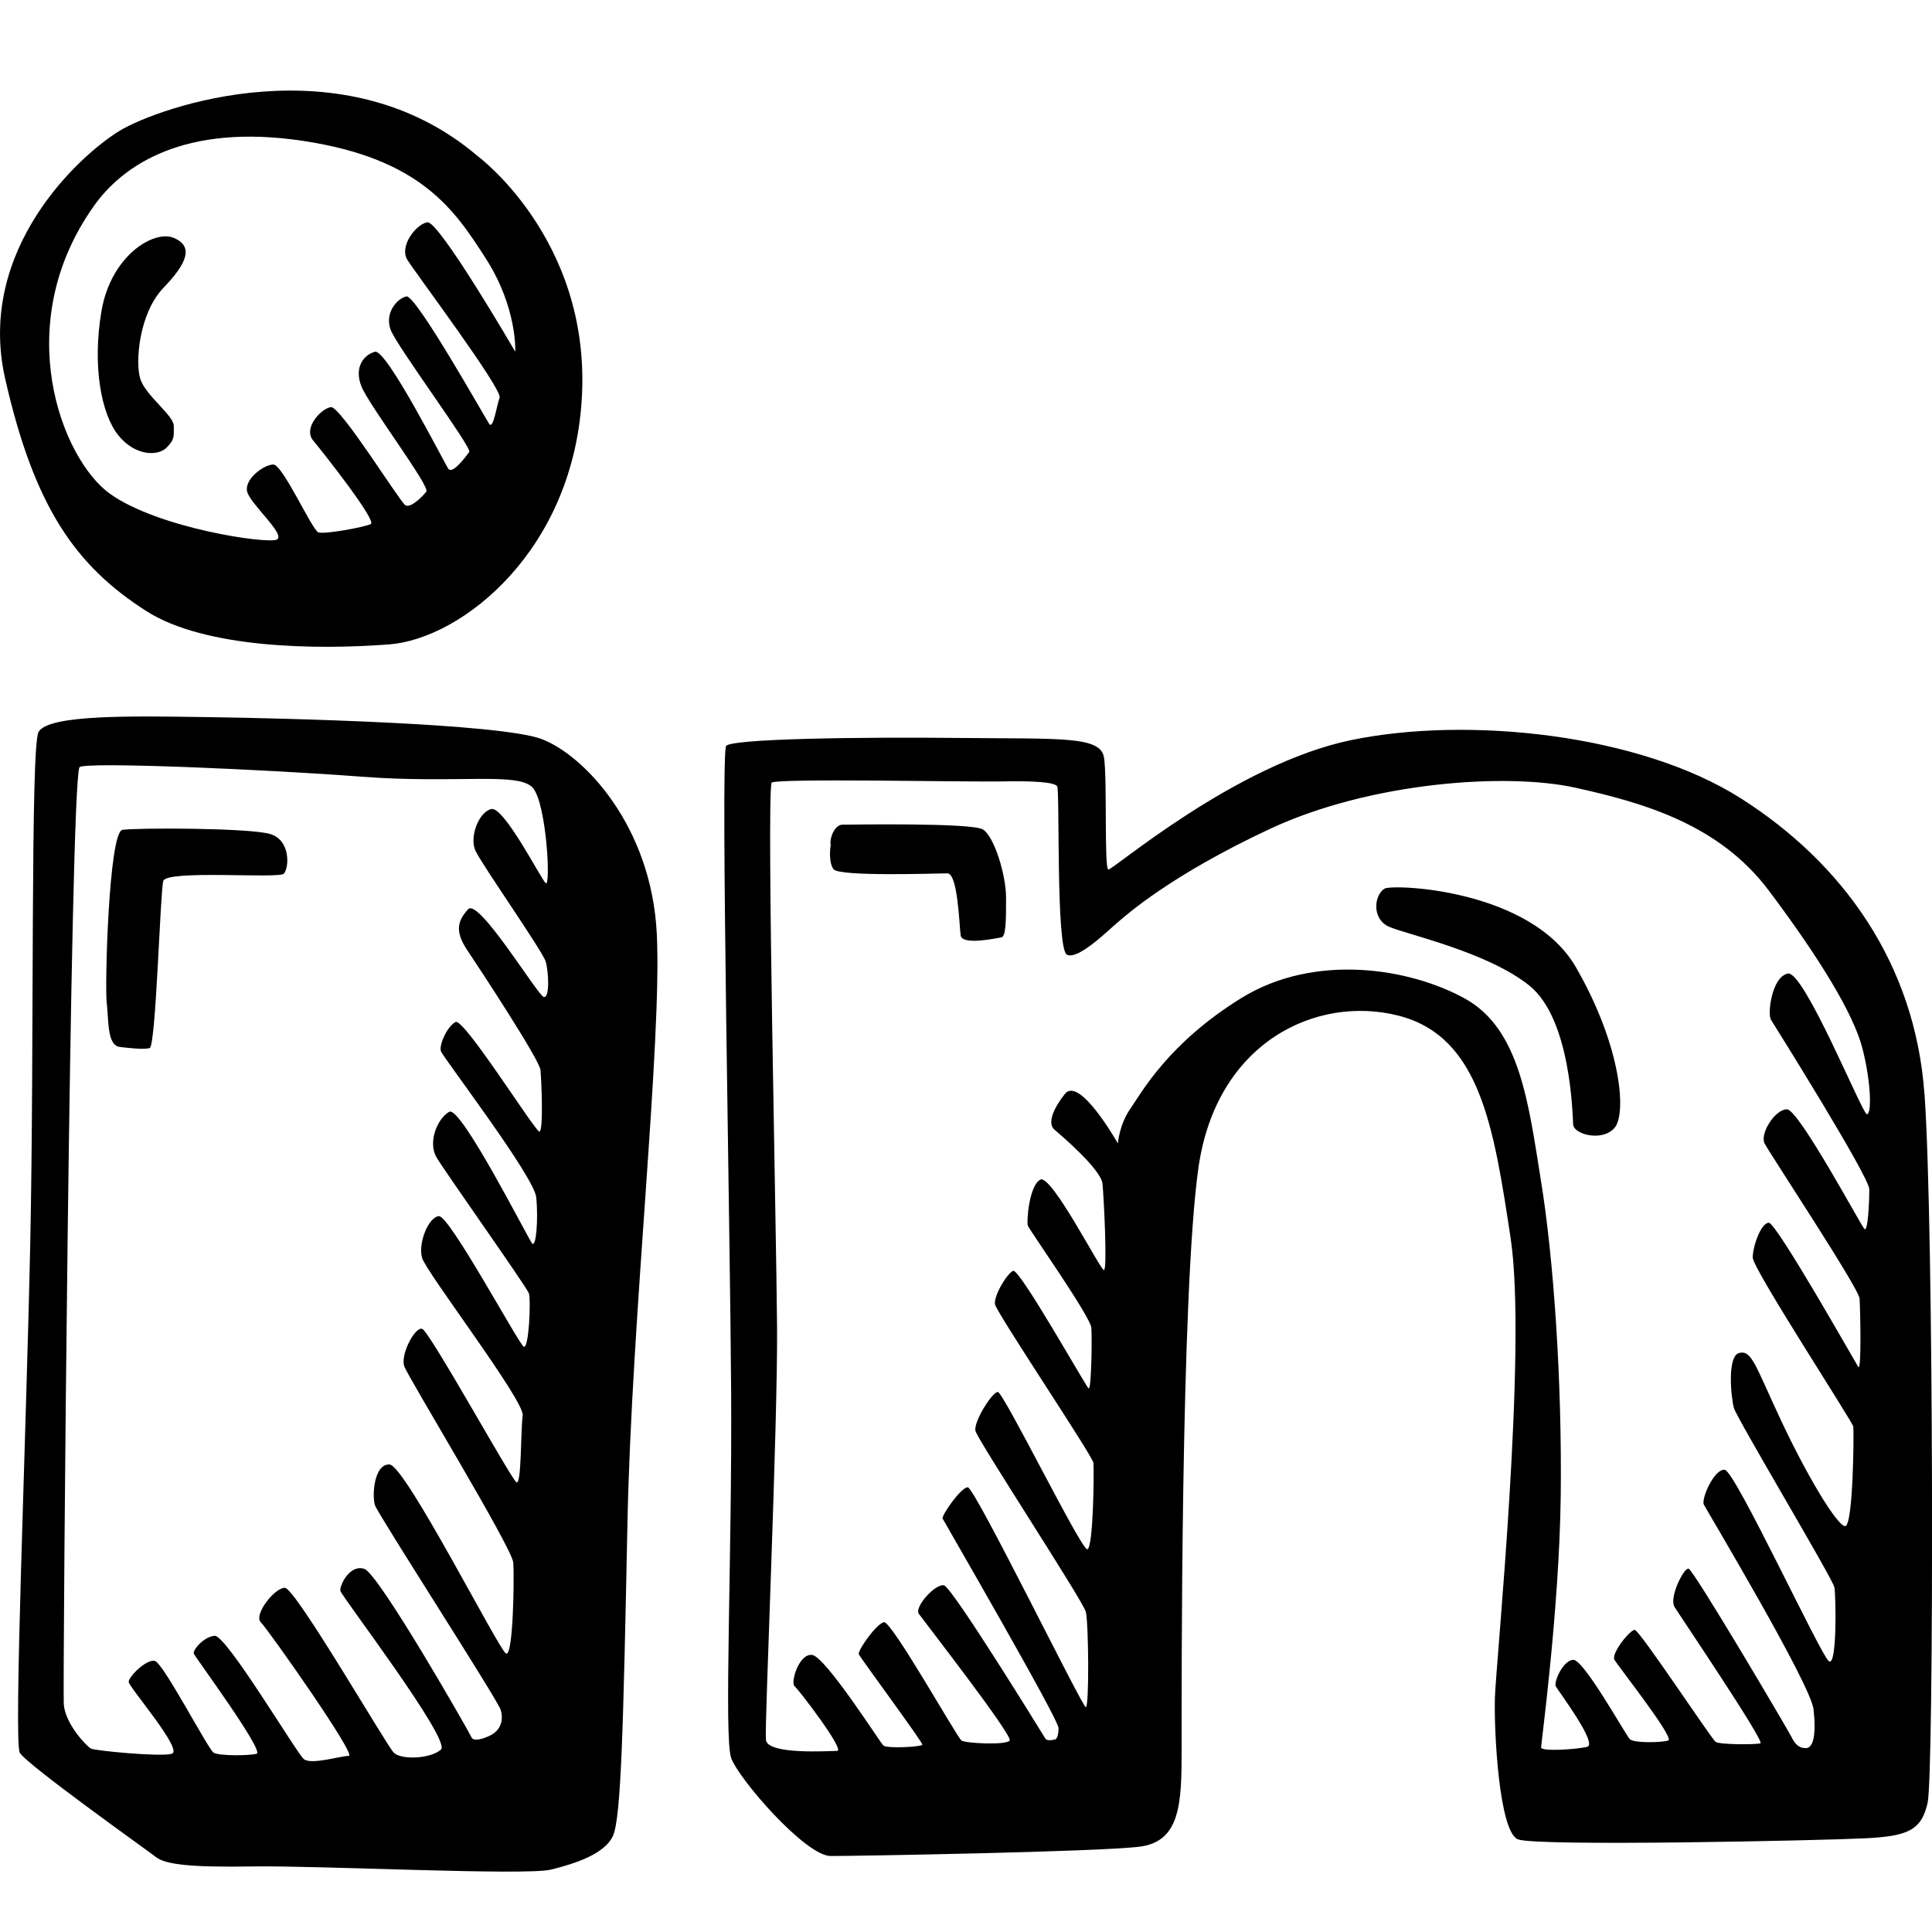
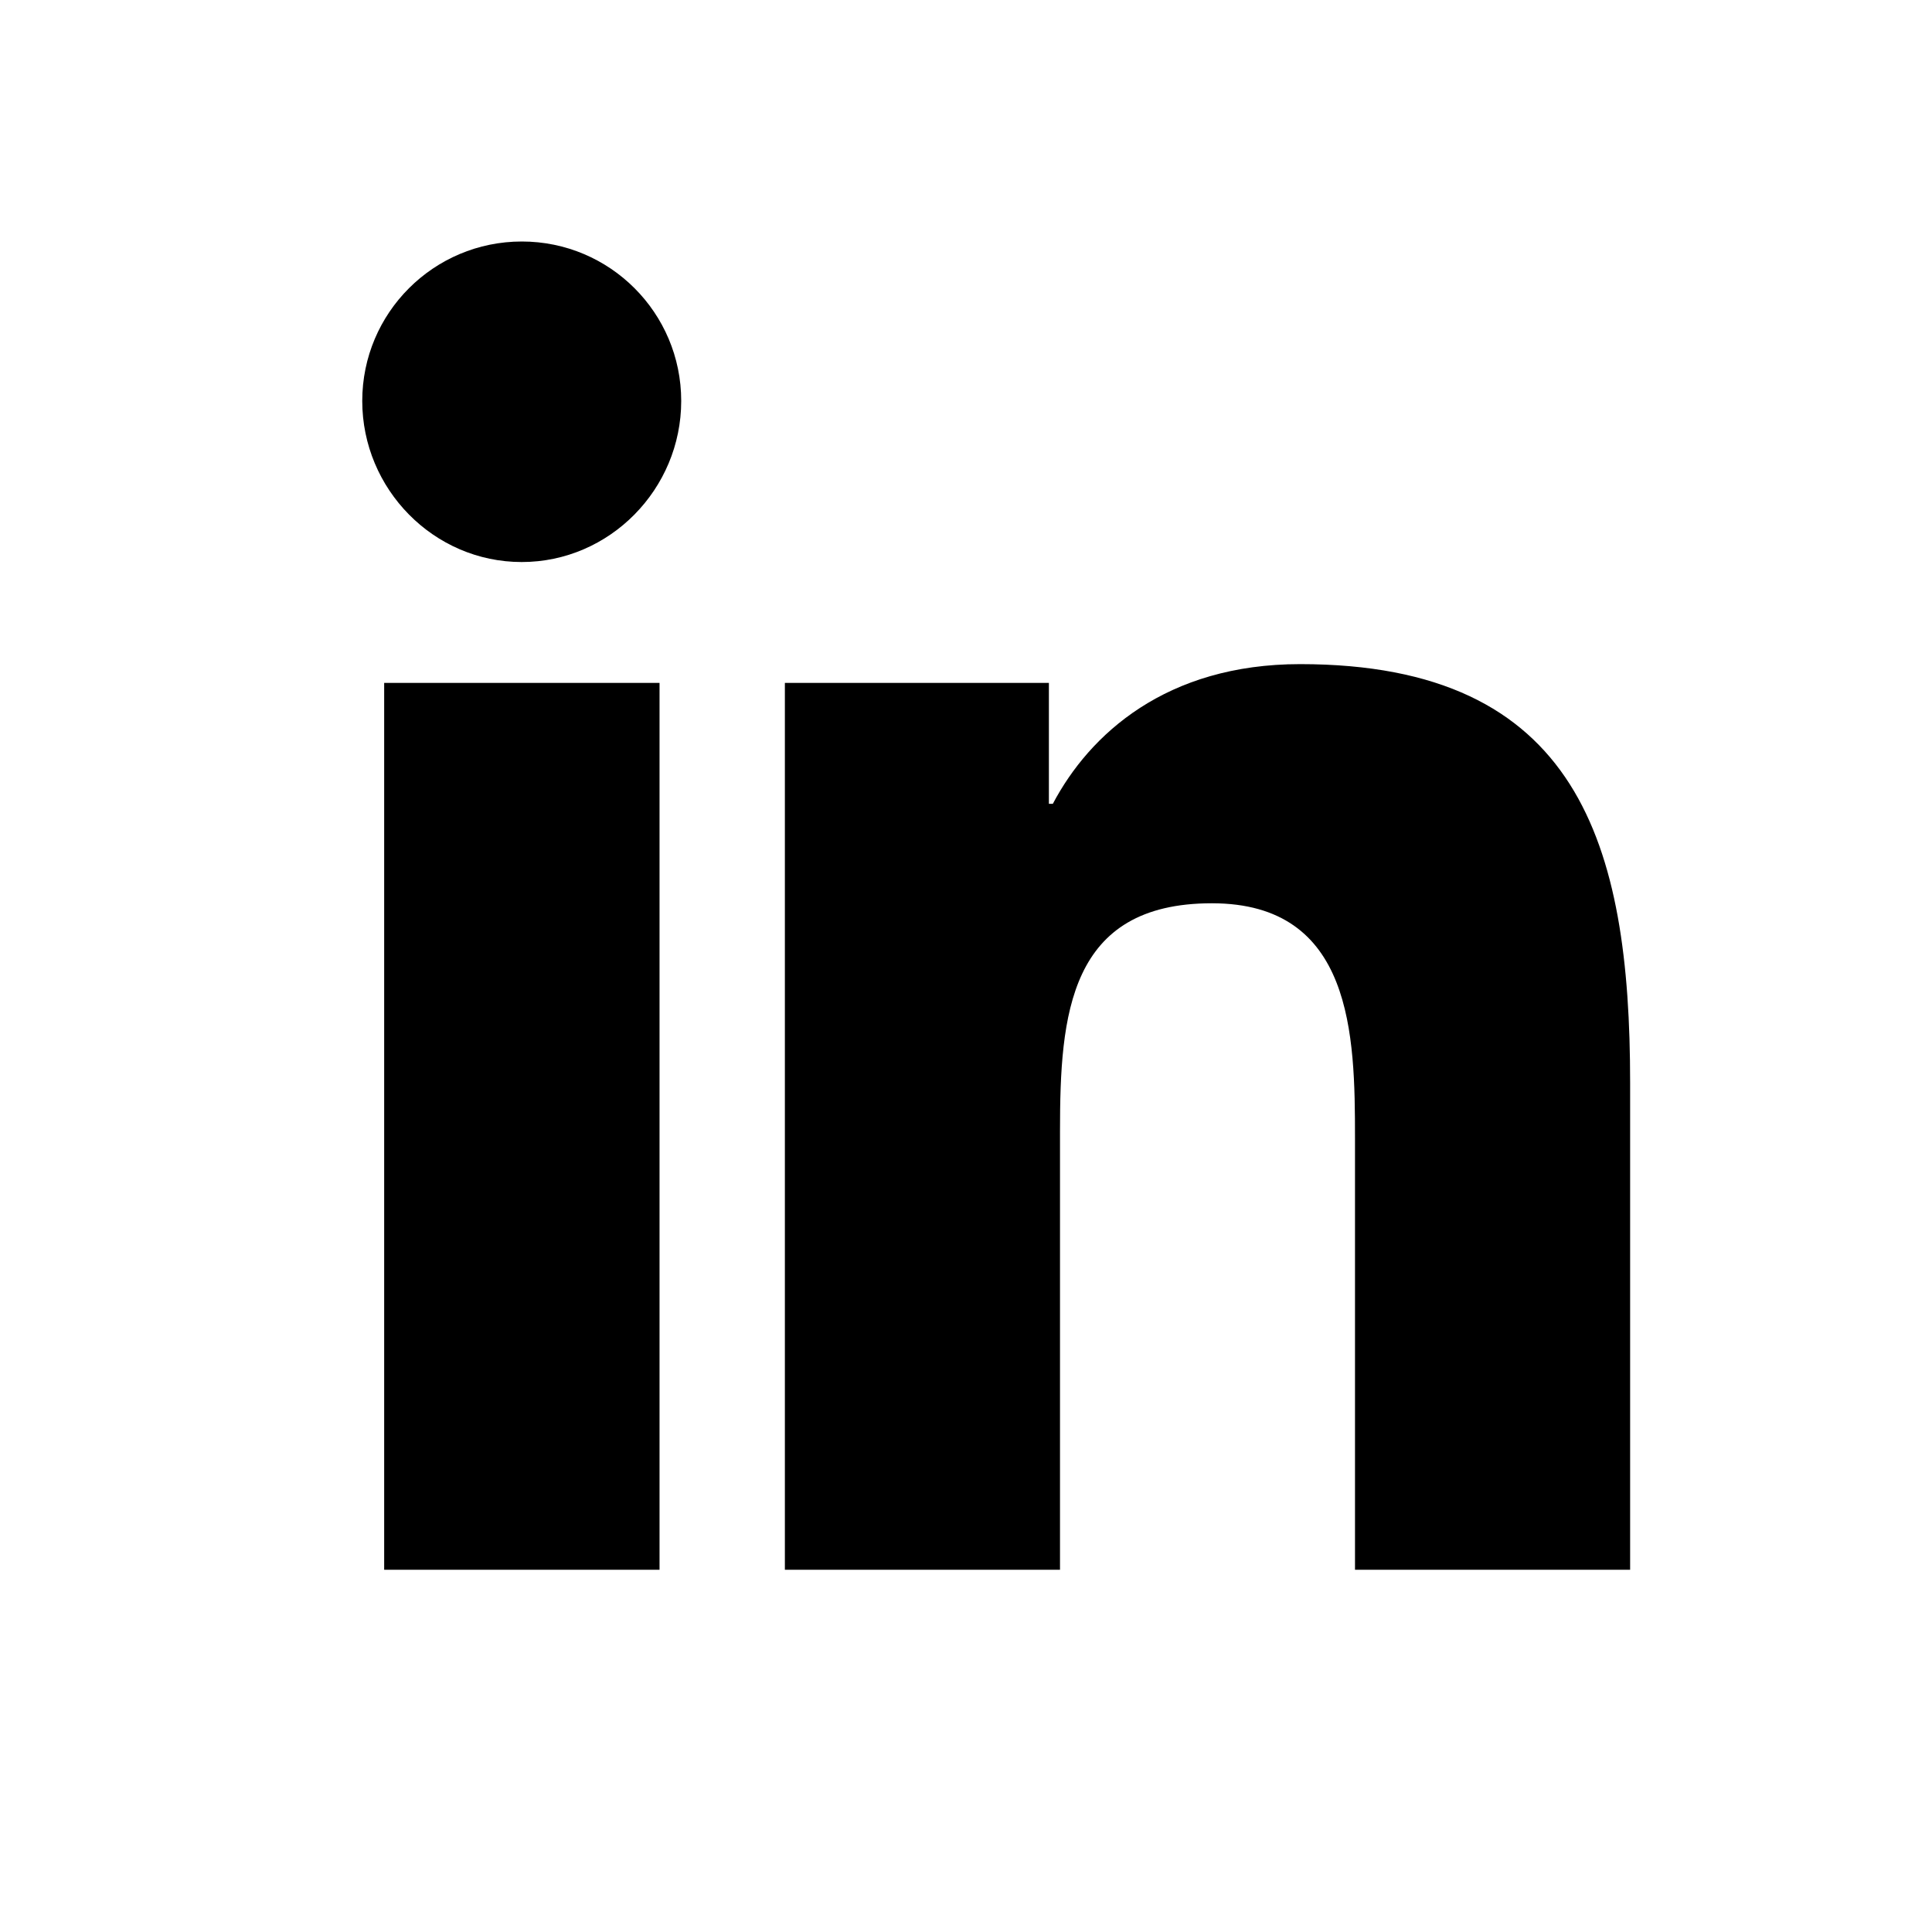
- <svg xmlns="http://www.w3.org/2000/svg" enable-background="new 0 0 64 64" viewBox="0 0 64 64">
-   <path d="M4.843 20.24c1.944 1.244 5.646 1.29 8.052 1.106 2.406-.184 6.155-3.135 6.386-8.3.232-5.164-3.47-7.885-3.47-7.885-4.442-3.78-10.55-1.613-11.846-.83C2.668 5.116-.802 8.25.17 12.54s2.352 6.212 4.673 7.7zM3.12 6.81c.953-1.338 2.984-2.733 6.905-2.145s5.032 2.282 6.074 3.908.97 3.078.97 3.078-2.533-4.356-2.914-4.287-.937.795-.66 1.245c.28.45 3.16 4.288 3.055 4.565-.103.277-.207 1.072-.346.865-.14-.207-2.43-4.288-2.742-4.22-.312.07-.73.554-.52 1.108.207.553 2.706 3.908 2.602 4.046-.104.138-.555.76-.694.553-.14-.207-2.048-3.977-2.43-3.873-.38.104-.693.52-.45 1.14.243.623 2.29 3.32 2.152 3.494s-.52.553-.694.45c-.174-.104-2.152-3.285-2.464-3.25-.312.034-.937.69-.59 1.106.347.415 2.117 2.663 1.91 2.767-.21.103-1.528.345-1.736.276-.208-.07-1.18-2.248-1.492-2.248s-.972.484-.868.9c.104.414 1.32 1.45.972 1.59s-3.922-.38-5.518-1.522S.308 10.752 3.12 6.81zm2.394 8.023c.278-.277.243-.38.243-.726s-.937-1.004-1.11-1.557c-.175-.553-.036-2.18.763-3.01s1.006-1.382.347-1.66c-.66-.276-2.082.59-2.395 2.422s0 3.424.555 4.115 1.31.7 1.597.416zM8.95 27.628c-.694-.208-4.442-.208-4.894-.138s-.59 5.187-.52 5.74 0 1.42.45 1.453c0 0 .764.104.972.035.208-.07.347-5.153.45-5.533.105-.38 3.82-.07 3.992-.242.175-.174.244-1.108-.45-1.315zm8.99-3.147c-1.39-.518-8.573-.69-11.038-.725s-5.264-.097-5.622.484c-.278.45-.14 10.408-.278 16.944S.447 57.68.655 58.06c.208.38 4.2 3.216 4.512 3.458.312.242 1.11.346 3.228.31 2.117-.034 9.024.312 9.857.105.833-.207 1.77-.52 2.048-1.107.278-.588.347-3.597.486-10.41.14-6.812 1.145-15.872.972-19.47s-2.43-5.946-3.82-6.465zm.068 8.543c-.208-.07-2.152-3.285-2.5-2.905-.346.38-.45.726-.034 1.35.416.62 2.395 3.63 2.43 3.976.034.346.103 2.04-.036 2.04-.14 0-2.5-3.77-2.776-3.63s-.555.76-.486.967c.07.208 3.09 4.15 3.158 4.842.07.692 0 1.695-.14 1.522-.138-.173-2.36-4.565-2.74-4.357-.383.207-.73 1.003-.417 1.522.312.518 2.985 4.287 3.054 4.495.07.207 0 1.867-.173 1.764-.174-.105-2.464-4.358-2.81-4.324-.348.035-.695.9-.556 1.383.14.483 3.402 4.737 3.333 5.22-.07.485-.035 2.318-.208 2.214-.174-.104-2.88-5.014-3.124-5.084-.242-.07-.728.865-.59 1.245.14.38 3.576 6.017 3.61 6.5.035.485 0 3.148-.243 3.01-.243-.138-3.332-6.225-3.852-6.26-.52-.034-.59 1.038-.486 1.35.103.31 4.06 6.432 4.164 6.778.104.346 0 .692-.382.865-.382.173-.555.138-.59.035-.035-.104-3.054-5.395-3.54-5.568-.486-.173-.833.553-.798.726.035.174 3.68 4.946 3.332 5.257-.347.31-1.32.346-1.562.104-.243-.24-3.262-5.463-3.61-5.463s-1.04.9-.797 1.14c.243.243 3.193 4.428 2.915 4.428s-1.25.31-1.492.104-2.568-4.116-2.95-4.082c-.382.035-.73.484-.694.588s2.36 3.25 2.082 3.32-1.25.07-1.423-.035C6.9 57.958 5.41 55.088 5.13 55.02s-.867.52-.867.692c0 .173 1.84 2.282 1.423 2.386-.416.104-2.534-.104-2.672-.173s-.868-.83-.902-1.487c-.035-.657.208-30.432.52-31.02.105-.196 6.18.07 9.337.31 3.157.243 5.24-.172 5.69.38.452.554.59 3.32.417 3.148-.174-.173-1.388-2.56-1.805-2.455-.416.103-.73.933-.52 1.382.207.45 2.22 3.32 2.324 3.666s.14 1.244-.068 1.175zM63.75 36.24c-.31-4.324-2.706-7.644-6.073-9.788s-9.058-2.732-12.91-1.937-7.914 4.323-8.053 4.288-.035-2.974-.14-3.7-1.422-.622-4.72-.657-7.75.02-7.808.277c-.174.76.14 15.908.174 21.372s-.243 11.447 0 12.138c.243.692 2.464 3.25 3.297 3.25s8.885-.137 10.238-.31c1.354-.173 1.388-1.452 1.388-3.216s-.035-15.078.555-19.262c.59-4.184 3.922-5.74 6.63-5.05 2.706.693 3.157 3.7 3.713 7.367.556 3.666-.485 14.075-.52 15.216s.14 4.46.764 4.703c.625.243 10.1.036 11.488-.034s1.874-.242 2.082-1.176c.21-.934.21-19.158-.103-23.48zm-5.09-2.468c.117.184 3.263 5.21 3.263 5.625s-.046 1.43-.162 1.314c-.115-.114-2.174-3.964-2.567-3.964-.393 0-.902.807-.74 1.13.162.323 3.124 4.795 3.147 5.14.023.347.07 2.445-.046 2.26-.116-.184-2.707-4.772-2.962-4.772-.255 0-.532.784-.532 1.153 0 .37 3.31 5.44 3.332 5.602.023.16 0 3.342-.278 3.296-.278-.046-1.25-1.66-2.105-3.48-.857-1.822-.973-2.353-1.39-2.26-.415.092-.277 1.475-.184 1.82s3.285 5.672 3.332 5.95.093 2.65-.185 2.443c-.278-.208-3.1-6.295-3.447-6.34-.347-.047-.787.967-.694 1.152.093.184 3.54 5.948 3.633 6.778.093.83 0 1.29-.255 1.29-.254 0-.37-.16-.486-.39-.116-.232-3.24-5.534-3.4-5.557-.163-.023-.65.968-.464 1.268.185.3 3.008 4.474 2.846 4.52-.162.046-1.342.046-1.48-.046-.14-.092-2.523-3.712-2.685-3.712-.16 0-.786.784-.67.99.116.208 2.013 2.606 1.782 2.675-.23.07-1.134.092-1.273-.046s-1.528-2.65-1.875-2.627c-.347.023-.648.738-.578.876s1.41 1.913 1.04 2.005c-.37.092-1.526.16-1.526.023s.603-4.565.65-8.346c.045-3.78-.232-7.816-.65-10.398-.415-2.582-.693-5.05-2.52-6.063-1.83-1.013-4.976-1.52-7.405-.022-2.43 1.5-3.31 3.135-3.68 3.666-.37.53-.415 1.153-.415 1.153s-1.273-2.26-1.758-1.637c-.486.622-.532 1.014-.347 1.176.185.16 1.55 1.314 1.596 1.798.047.484.163 2.86.047 2.86s-1.735-3.183-2.105-2.998c-.37.184-.463 1.383-.416 1.522.046.138 2.082 3.02 2.105 3.39.024.368 0 2.074-.092 2.005-.093-.07-2.29-3.988-2.5-3.896-.207.092-.647.83-.6 1.107.045.277 3.238 5.026 3.26 5.256.024.23 0 2.86-.207 2.86s-2.775-5.21-2.96-5.21c-.186 0-.81.99-.74 1.29.068.3 3.562 5.625 3.655 5.994.093.37.116 3.158 0 3.158s-3.68-7.285-3.91-7.285c-.23 0-.88.945-.833 1.037.046.092 3.84 6.64 3.84 6.94 0 .3-.092.368-.092.368s-.278.092-.347-.023c-.07-.116-3.077-5.004-3.355-5.073-.278-.07-.995.715-.833.945.162.23 3.124 4.035 3.008 4.196-.116.16-1.458.092-1.596 0-.14-.092-2.314-3.965-2.568-3.92-.255.047-.88.946-.834 1.06.046.116 2.13 2.93 2.106 2.998-.023.07-1.18.138-1.296.023-.116-.116-1.92-2.952-2.36-2.998-.44-.046-.717.922-.578 1.037.14.114 1.69 2.143 1.41 2.143-.277 0-2.313.138-2.36-.37-.045-.506.394-10.374.37-13.647-.022-3.274-.346-17.29-.184-18.052.034-.16 6.502-.023 7.59-.046 1.086-.023 1.78.023 1.873.16s-.046 5.396.324 5.58c.37.184 1.366-.807 1.667-1.06.3-.254 1.758-1.568 5.067-3.112 3.31-1.545 7.82-1.867 10.11-1.36s4.767 1.222 6.41 3.412c1.643 2.19 2.8 4.058 3.1 5.233.3 1.177.3 2.214.14 2.168-.163-.046-2.083-4.772-2.615-4.657-.536.116-.675 1.337-.56 1.522zm-26.098-6.294c-.37-.23-4.373-.16-4.65-.16-.28 0-.44.483-.394.668 0 0-.093.553.093.807s3.425.138 3.772.138.393 1.707.44 2.053c.046.346 1.18.092 1.342.07.162-.024.162-.554.162-1.315s-.394-2.03-.764-2.26zm13.304 1.96c-.347.207-.44 1.014.162 1.268s3.24.83 4.627 1.937c1.388 1.107 1.435 4.288 1.458 4.61.023.324.95.577 1.365.116.416-.462.23-2.72-1.273-5.327-1.504-2.605-6.08-2.76-6.34-2.605z" />
+ <svg xmlns="http://www.w3.org/2000/svg" viewBox="0 0 32 32">
+   <path d="M 8.643 4 C 7.184 4 6 5.182 6 6.641 C 6 8.1 7.183 9.309 8.641 9.309 C 10.099 9.309 11.283 8.1 11.283 6.641 C 11.283 5.183 10.102 4 8.643 4 z M 21.535 11 C 19.316 11 18.047 12.16 17.438 13.314 L 17.373 13.314 L 17.373 11.311 L 13 11.311 L 13 26 L 17.557 26 L 17.557 18.729 C 17.557 16.813 17.701 14.961 20.072 14.961 C 22.409 14.961 22.443 17.146 22.443 18.85 L 22.443 26 L 26.994 26 L 27 26 L 27 17.932 C 27 13.984 26.151 11 21.535 11 z M 6.363 11.311 L 6.363 26 L 10.924 26 L 10.924 11.311 L 6.363 11.311 z" />
</svg>
